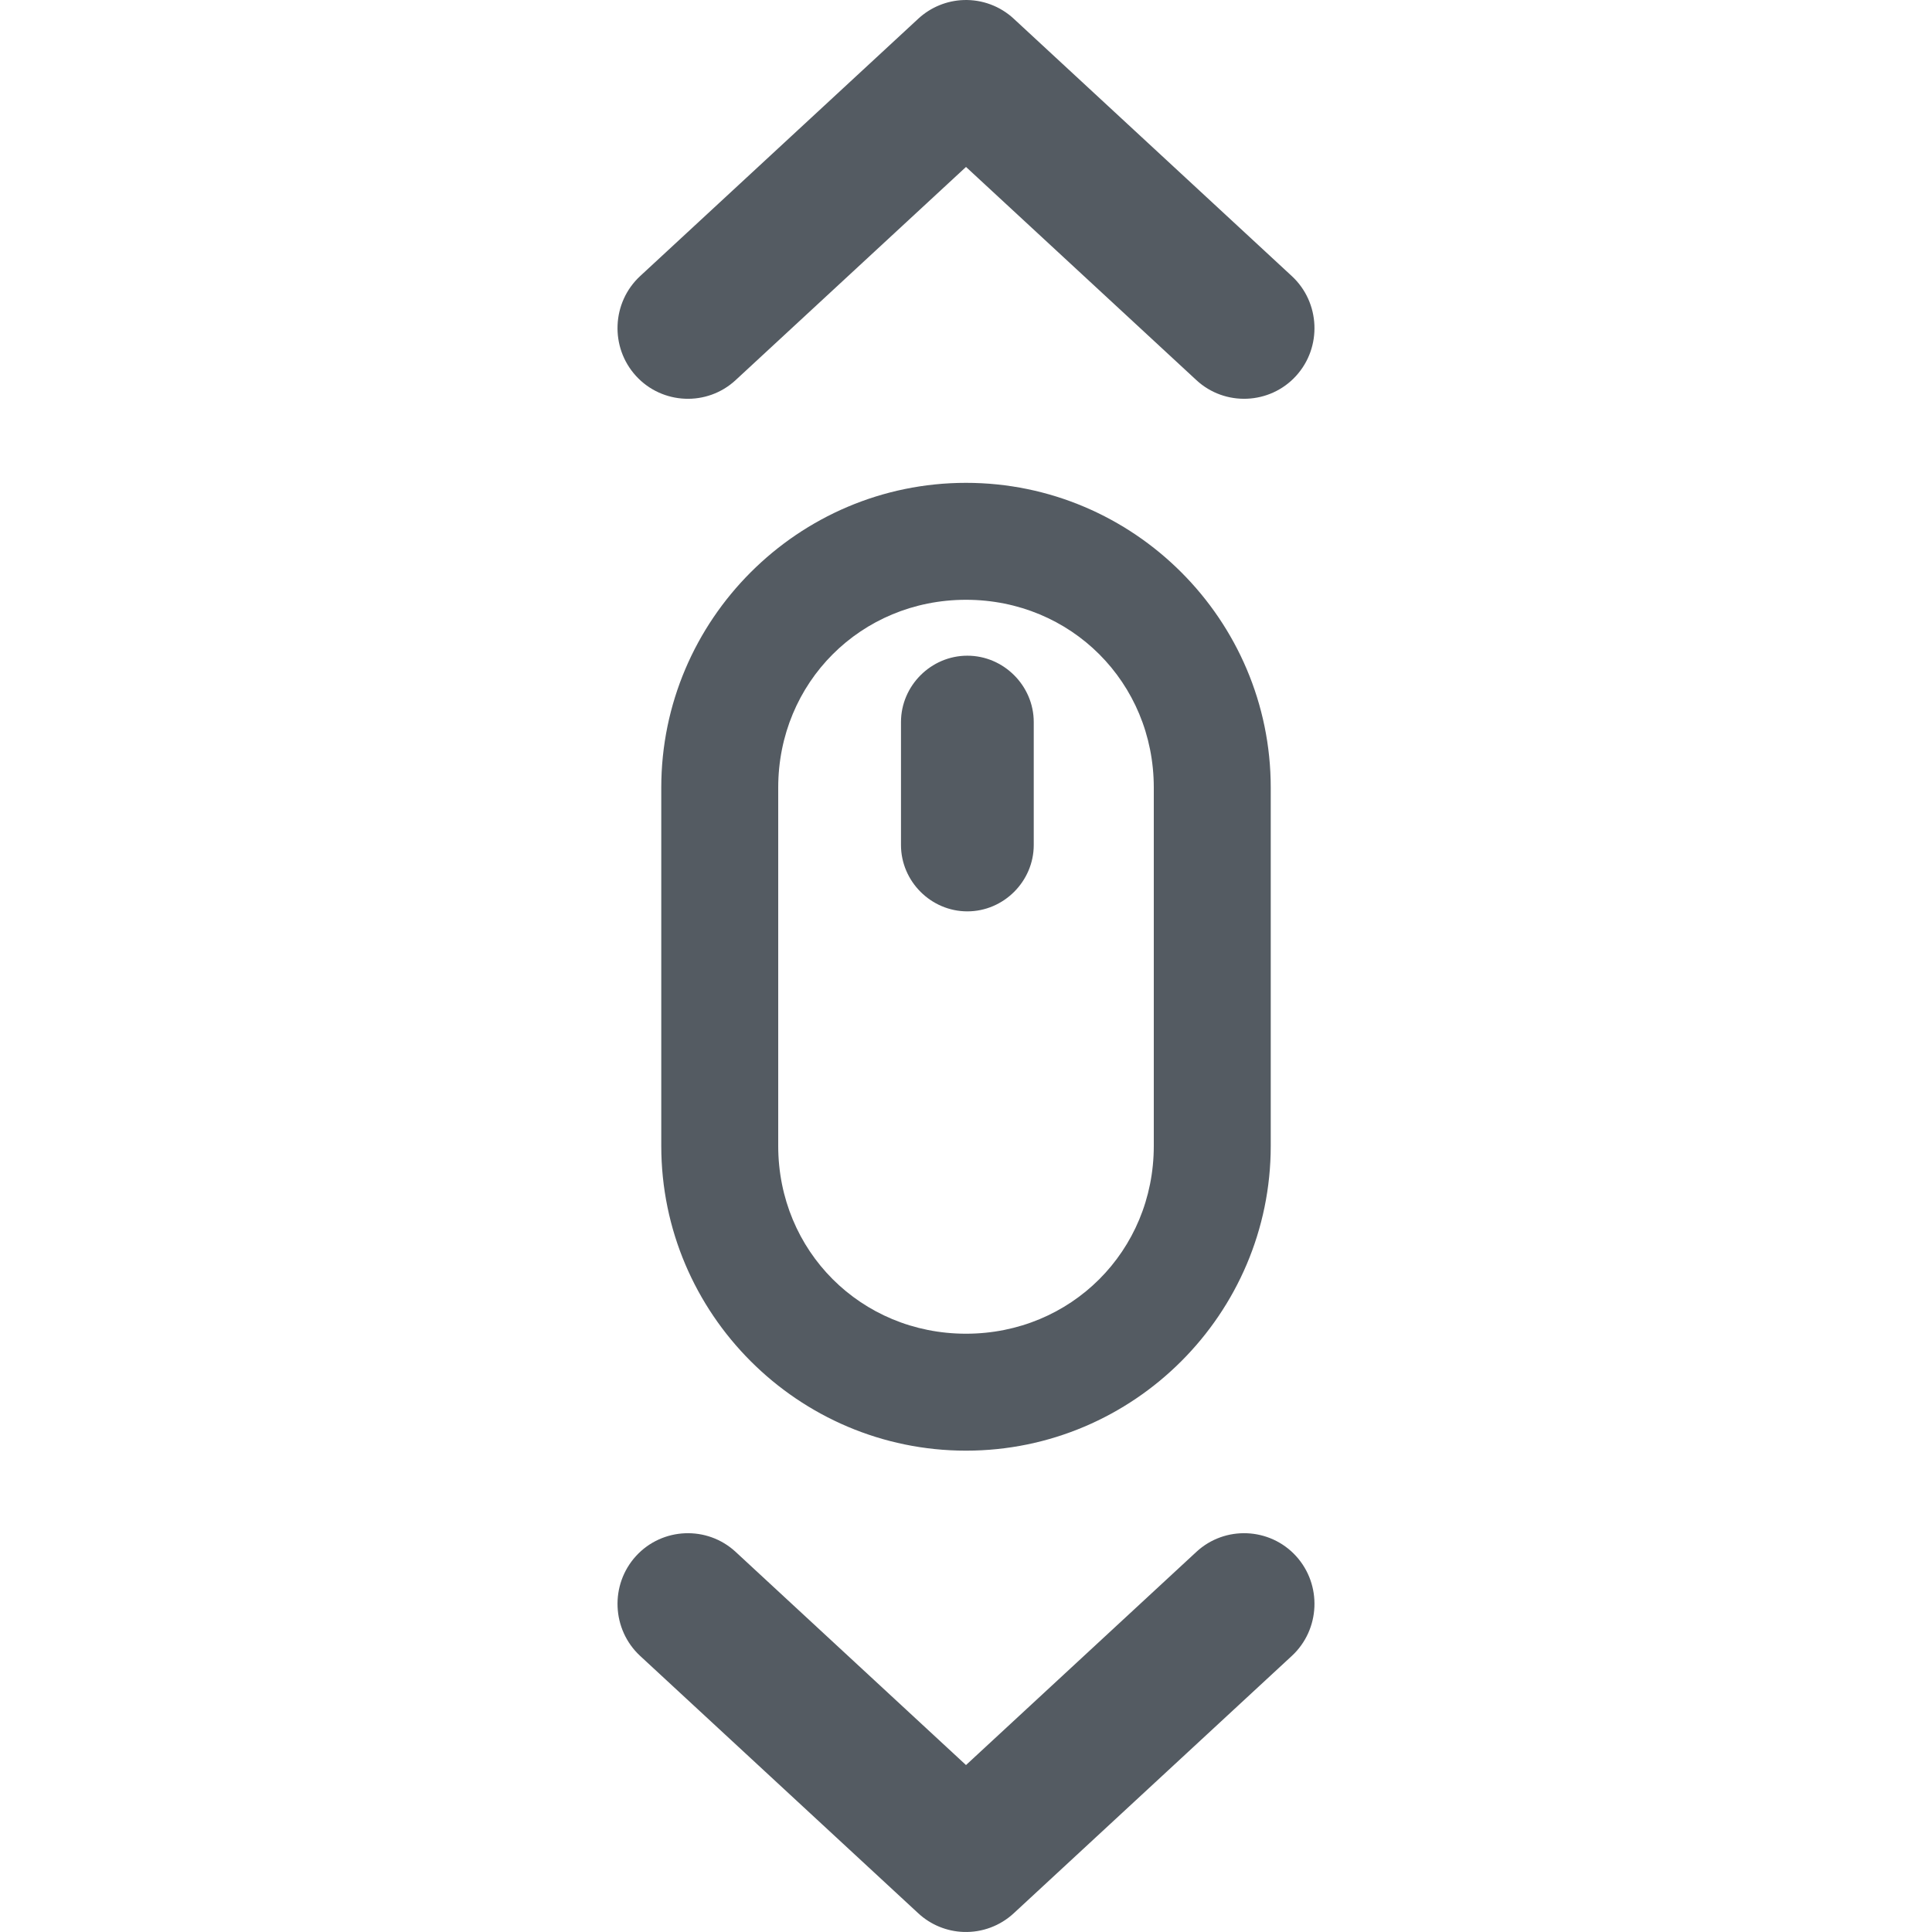
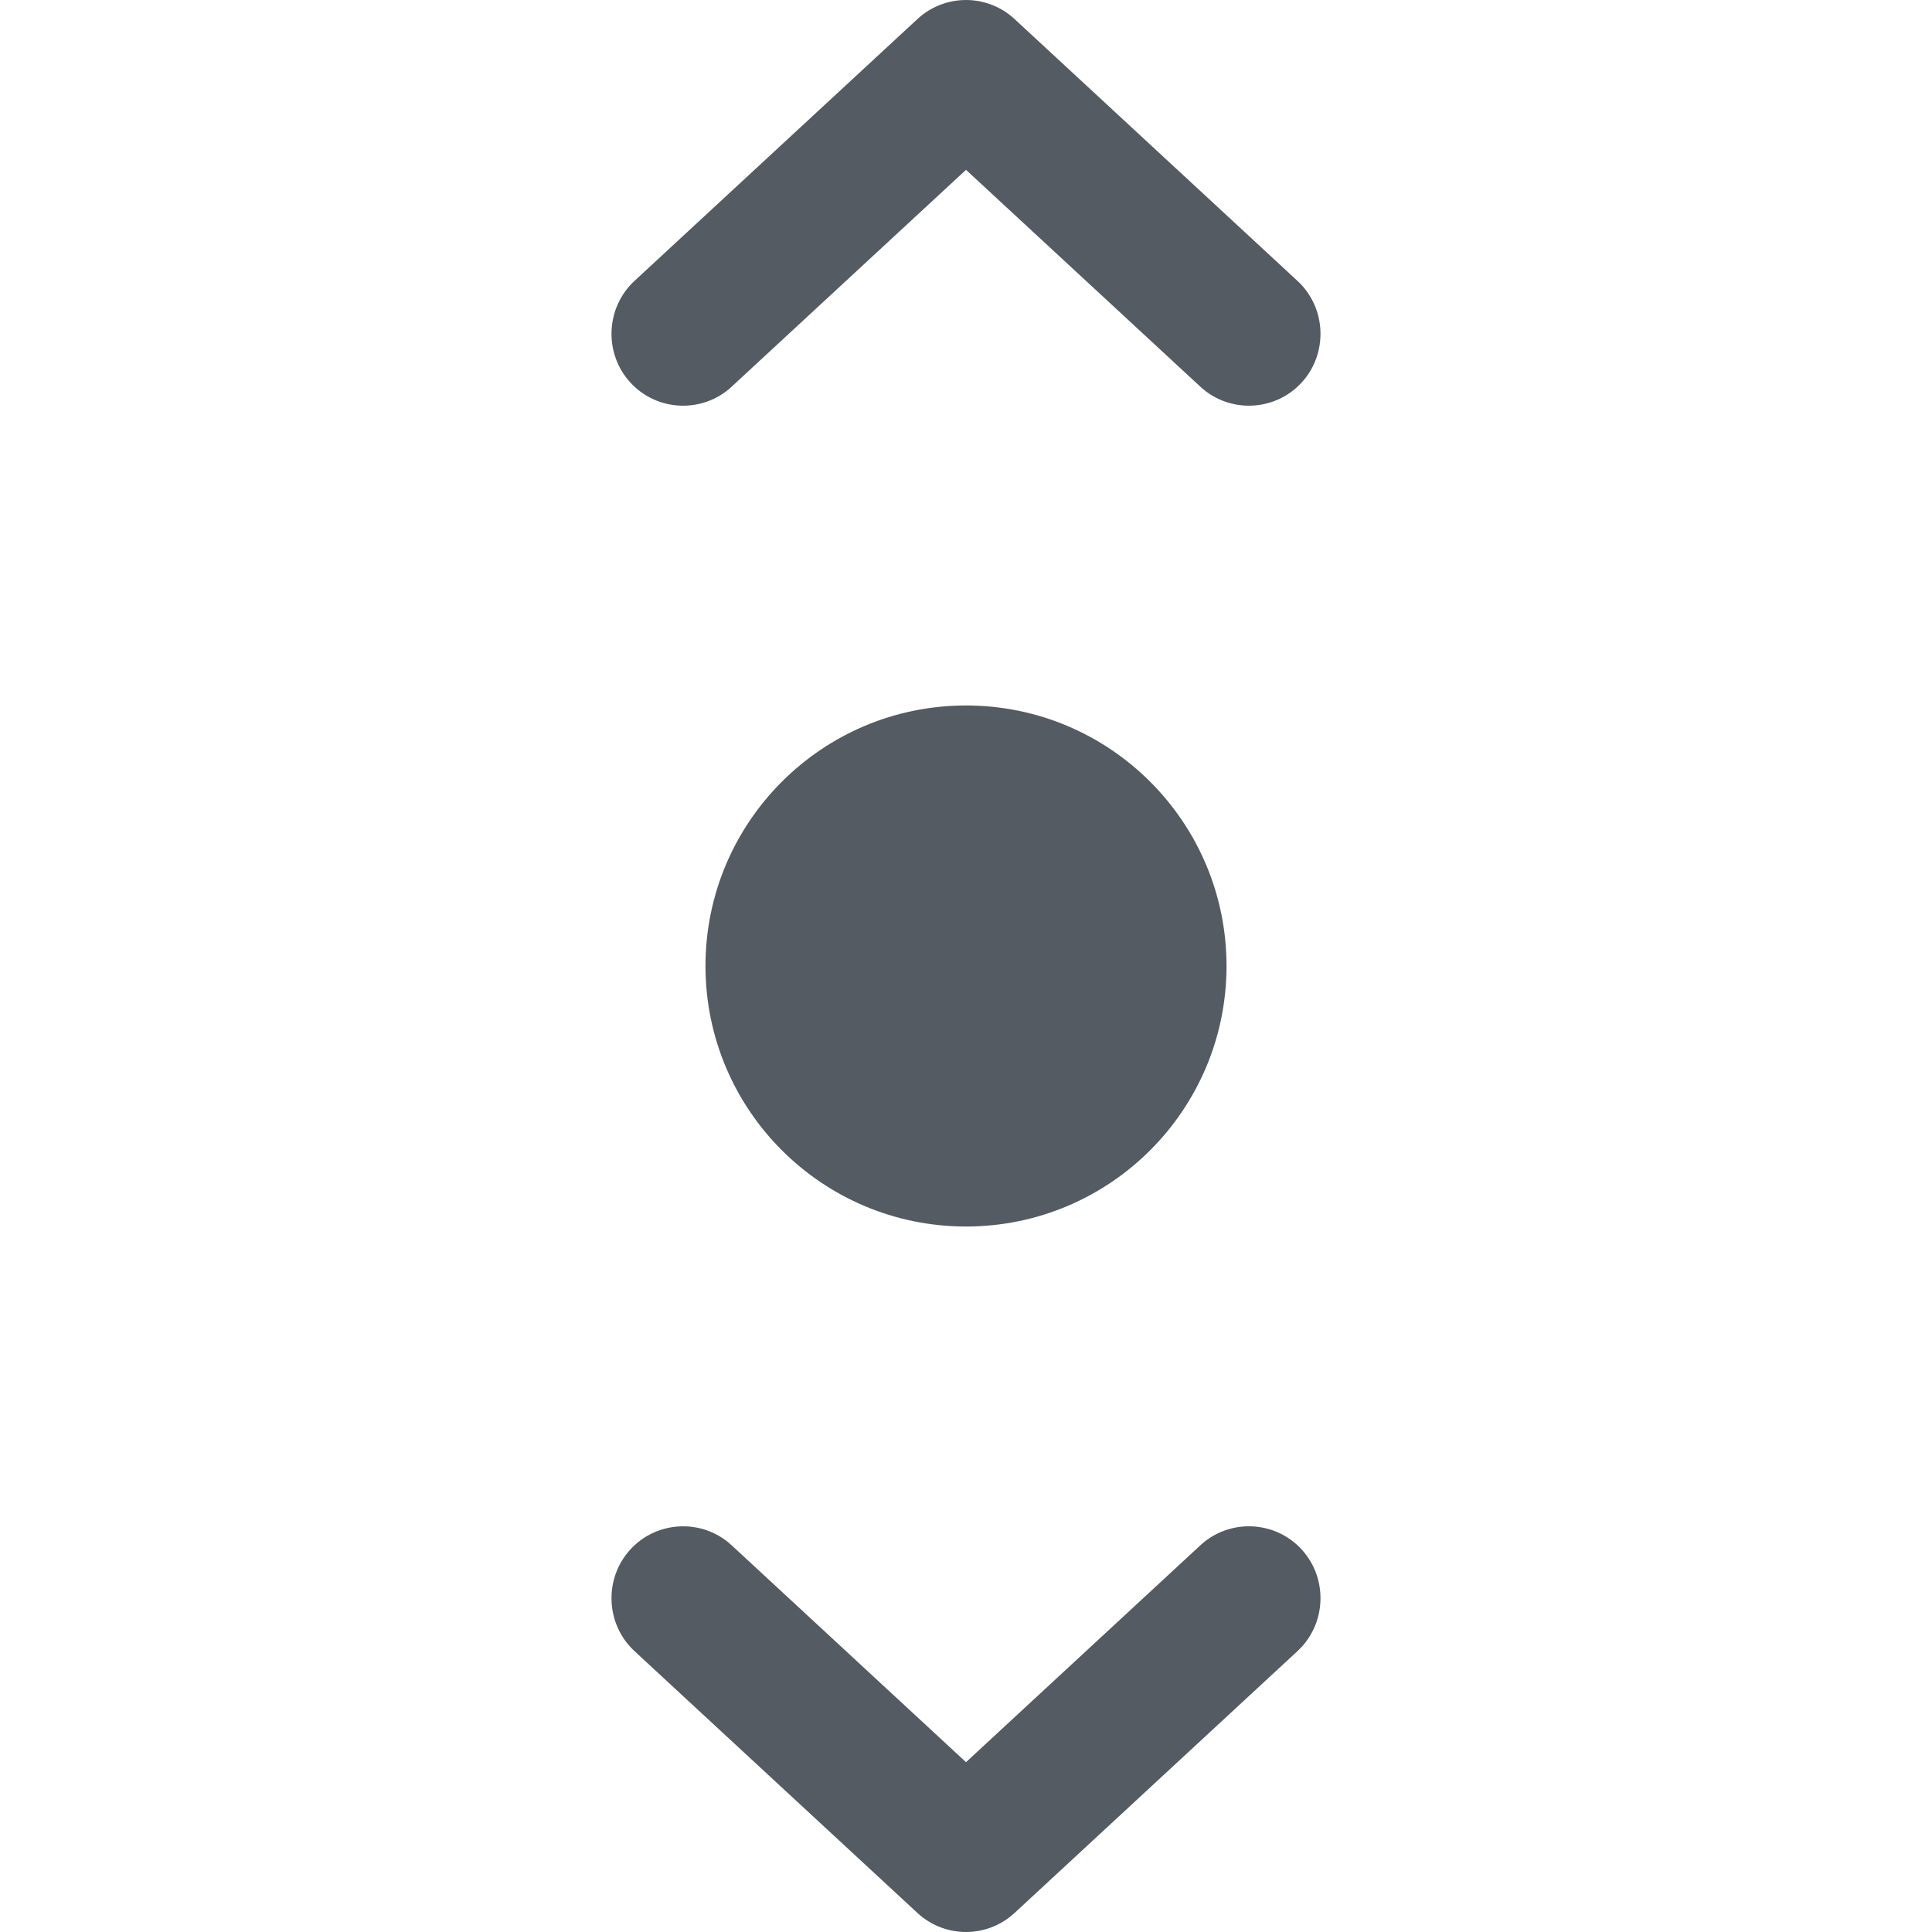
- <svg xmlns="http://www.w3.org/2000/svg" height="512" viewBox="0 0 135.467 135.467" width="512" version="1.1" id="svg867">
-   <defs id="defs871" />
-   <g fill="#545b62" transform="translate(253.1728,890.8687)" id="g865">
-     <path id="path857" style="stroke-width:1" d="m -185.604,-890.866 c -1.182,0.04 -2.311,0.504 -3.181,1.308 l -19.502,18.047 c -1.998,1.85 -2.127,4.996 -0.289,7.006 1.838,2.01 4.98,2.143 6.979,0.294 l 16.158,-14.952 16.158,14.952 c 1.999,1.848 5.142,1.716 6.979,-0.294 1.837,-2.01 1.707,-5.156 -0.292,-7.006 l -19.5,-18.047 c -0.952,-0.882 -2.215,-1.351 -3.51,-1.308 z m 0.165,33.853 c -11.766,0 -21.367,9.601 -21.367,21.367 v 25.127 c 0,11.766 9.601,21.367 21.367,21.367 11.766,0 21.367,-9.601 21.367,-21.367 v -25.127 c 0,-11.766 -9.601,-21.367 -21.367,-21.367 z m 0,8.2 c 7.366,0 13.167,5.801 13.167,13.167 v 25.127 c 0,7.366 -5.801,13.167 -13.167,13.167 -7.366,0 -13.167,-5.801 -13.167,-13.167 v -25.127 c 0,-7.366 5.801,-13.167 13.167,-13.167 z m 0.094,3.92 c -2.55,-1.3e-4 -4.653,2.106 -4.653,4.655 v 8.617 c -1.2e-4,2.55 2.104,4.656 4.653,4.655 2.549,9e-5 4.656,-2.106 4.656,-4.655 v -8.617 c 1.1e-4,-2.549 -2.107,-4.656 -4.656,-4.655 z m -19.8,61.533 c -1.265,0.053 -2.512,0.589 -3.431,1.594 -1.838,2.01 -1.708,5.156 0.289,7.006 l 19.502,18.047 c 0.869,0.805 1.998,1.269 3.181,1.308 1.295,0.043 2.558,-0.427 3.51,-1.308 l 19.5,-18.047 c 1.999,-1.849 2.129,-4.995 0.292,-7.006 -1.838,-2.01 -4.98,-2.143 -6.979,-0.294 l -16.158,14.952 -16.158,-14.952 c -1,-0.924 -2.284,-1.353 -3.549,-1.3 z" />
+ <svg xmlns="http://www.w3.org/2000/svg" height="512" viewBox="0 0 135.467 135.467" width="512">
+   <g fill="#545b62">
+     <path d="m67.566.003c-1.203.04-2.351.512-3.236 1.331l-19.839 18.359c-2.032 1.882-2.164 5.082-.294 7.127 1.869 2.045 5.066 2.18 7.1.299l16.437-15.21 16.437 15.21c2.034 1.88 5.231 1.745 7.1-.299 1.869-2.045 1.736-5.246-.297-7.127l-19.837-18.359c-.969-.897-2.253-1.375-3.571-1.331z" />
+     <path d="m47.687 107.026c-1.287.054-2.555.599-3.49 1.621-1.87 2.044-1.738 5.245.294 7.127l19.839 18.359c.884.819 2.033 1.291 3.236 1.331 1.318.044 2.602-.434 3.571-1.331l19.837-18.359c2.033-1.881 2.166-5.081.297-7.127-1.869-2.045-5.066-2.18-7.1-.299l-16.437 15.21-16.437-15.21c-1.017-.94-2.323-1.376-3.61-1.322z" />
+     <circle cx="67.734" cy="67.733" fill-rule="evenodd" r="18.267" />
  </g>
</svg>
